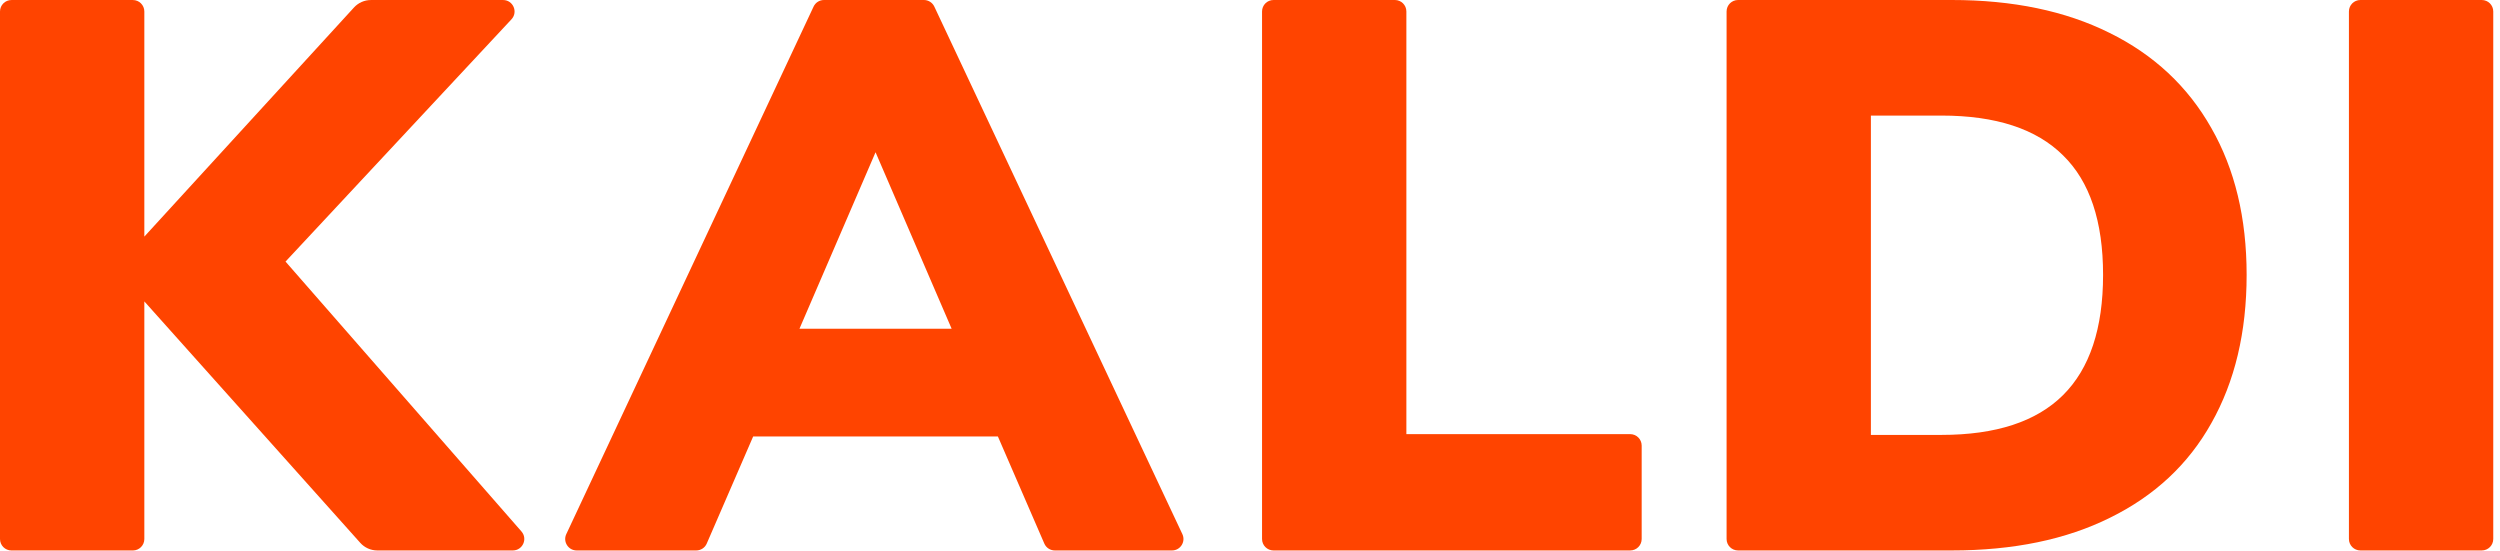
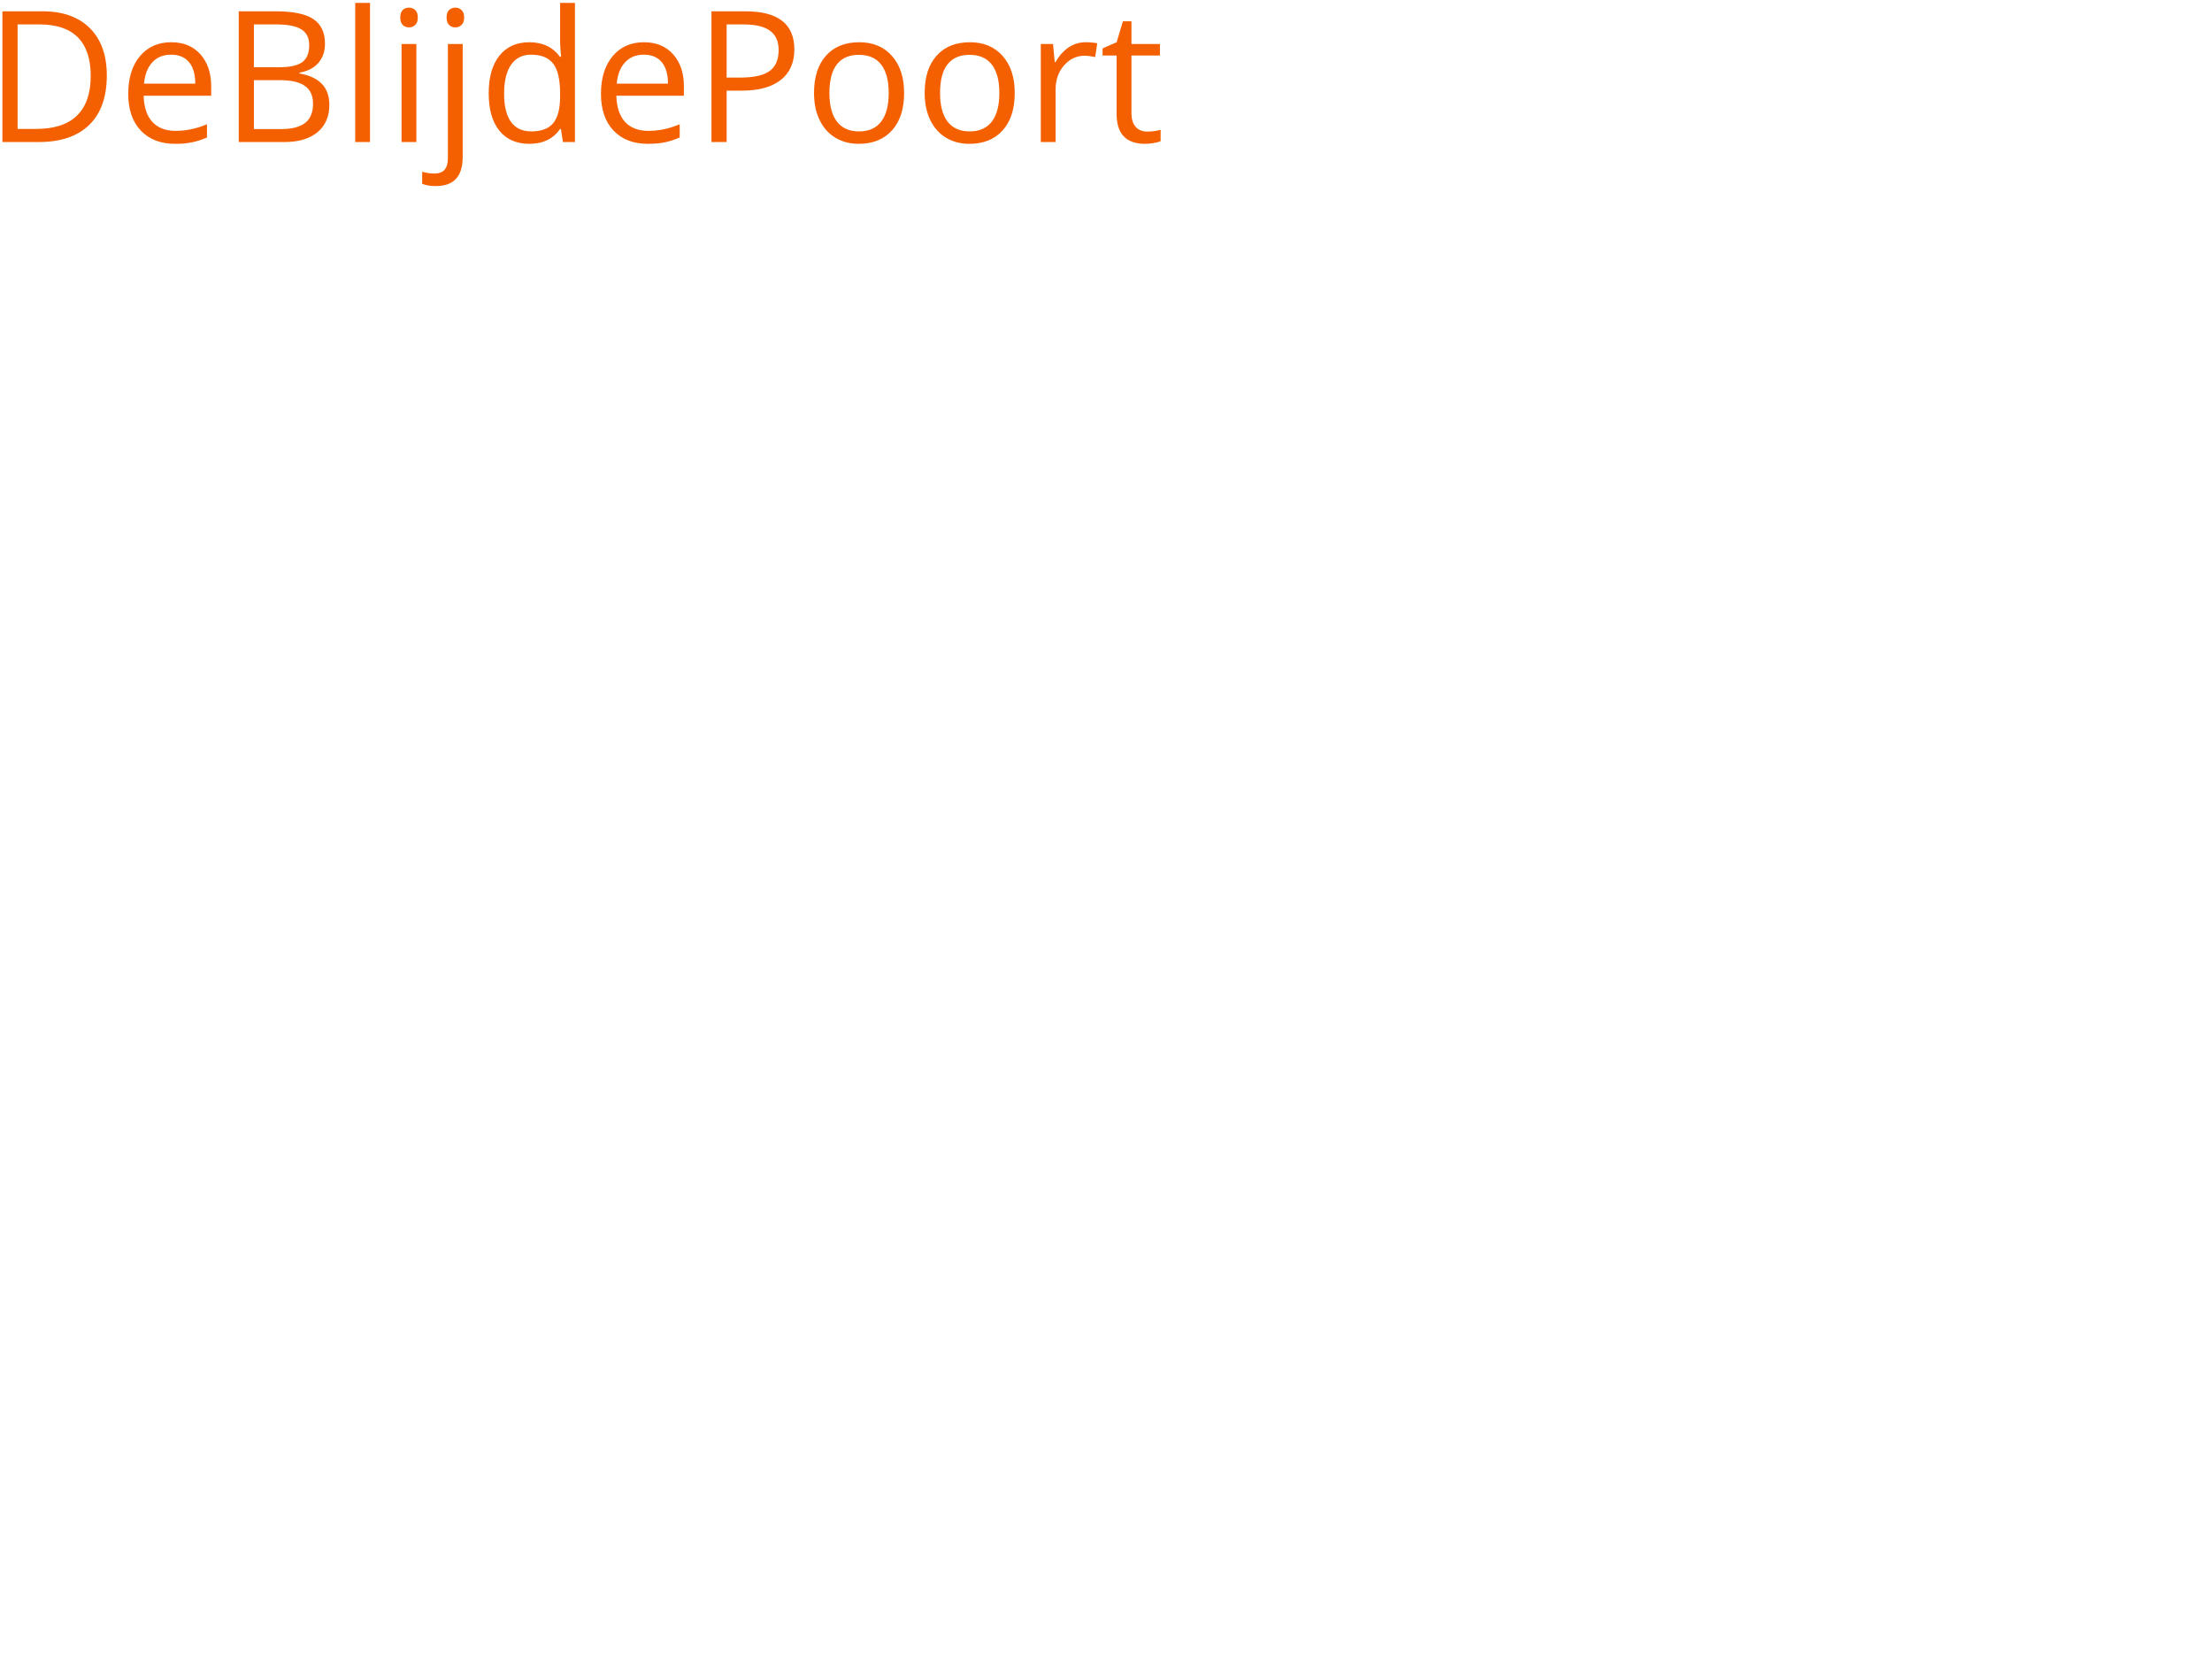
- <svg xmlns="http://www.w3.org/2000/svg" xmlns:xlink="http://www.w3.org/1999/xlink" viewBox="0 0 109 24">
-   <g transform="translate(-1470)">
-     <g style="mix-blend-mode:normal" transform="translate(1470)" fill="#f40">
-       <use xlink:href="#b" style="mix-blend-mode:normal" />
-       <use xlink:href="#c" style="mix-blend-mode:normal" />
-       <use xlink:href="#d" style="mix-blend-mode:normal" />
-       <use xlink:href="#e" style="mix-blend-mode:normal" />
-       <use xlink:href="#f" style="mix-blend-mode:normal" />
-     </g>
+ <svg xmlns="http://www.w3.org/2000/svg" version="1.1" width="640" height="480" viewBox="0 0 640 480" xml:space="preserve">
+   <defs>
+ </defs>
+   <g transform="matrix(1 0 0 1 206.76 24.45)" style="">
+     <text xml:space="preserve" font-family="'Open Sans', sans-serif" font-size="53" font-style="normal" font-weight="normal" style="stroke: none; stroke-width: 1; stroke-dasharray: none; stroke-linecap: butt; stroke-dashoffset: 0; stroke-linejoin: miter; stroke-miterlimit: 4; fill: rgb(244,104,10); fill-rule: nonzero; opacity: 1; white-space: pre;">
+       <tspan x="-211.26" y="16.65" style="fill: rgb(244,96,0); ">DeBlijdePoort</tspan>
+     </text>
  </g>
-   <defs>
-     <path id="b" d="M22.735 23.171c.283.323.053.829-.376.829h-5.907c-.285 0-.556-.121-.745-.333l-9.414-10.526v10.36c0 .276-.224.5-.5.5h-5.293c-.276 0-.5-.224-.5-.5v-23c0-.276.224-.5.5-.5h5.293c.276 0 .5.224.5.5v9.815l9.141-9.99c.19-.207.457-.325.738-.325h5.762c.437 0 .664.521.366.841l-9.851 10.563 10.287 11.767z" />
-     <path id="c" d="M45.991 24c-.199 0-.38-.118-.459-.301l-2.024-4.669h-10.67l-2.024 4.669c-.079.183-.259.301-.459.301h-5.212c-.366 0-.608-.381-.453-.712l10.782-23c.082-.176.259-.288.453-.288h4.358c.194 0 .37.112.453.287l10.815 23c.156.332-.086.713-.452.713h-5.108zm-11.135-9.668h6.635l-3.317-7.694-3.317 7.694z" />
-     <path id="d" d="M55.525 24c-.276 0-.5-.224-.5-.5v-23c0-.276.224-.5.5-.5h5.293c.276 0 .5.224.5.5v18.428h9.759c.276 0 .5.224.5.5v4.072c0 .276-.224.5-.5.5h-15.552z" />
-     <path id="e" d="M75.279.5c0-.276.224-.5.5-.5h9.315c2.667 0 4.959.477 6.874 1.43 1.938.953 3.42 2.338 4.446 4.153 1.026 1.793 1.539 3.926 1.539 6.4 0 2.496-.513 4.652-1.539 6.468-1.003 1.793-2.474 3.166-4.412 4.119-1.915.953-4.218 1.43-6.908 1.43h-9.315c-.276 0-.5-.224-.5-.5v-23zm9.37 18.462c2.371 0 4.138-.579 5.301-1.736 1.163-1.157 1.744-2.905 1.744-5.242 0-2.338-.581-4.074-1.744-5.209-1.163-1.157-2.93-1.736-5.301-1.736h-3.078v13.923h3.078z" />
-     <path id="f" d="M102.913 24c-.276 0-.5-.224-.5-.5v-23c0-.276.224-.5.5-.5h5.293c.276 0 .5.224.5.5v23c0 .276-.224.5-.5.5h-5.293z" />
-   </defs>
</svg>
